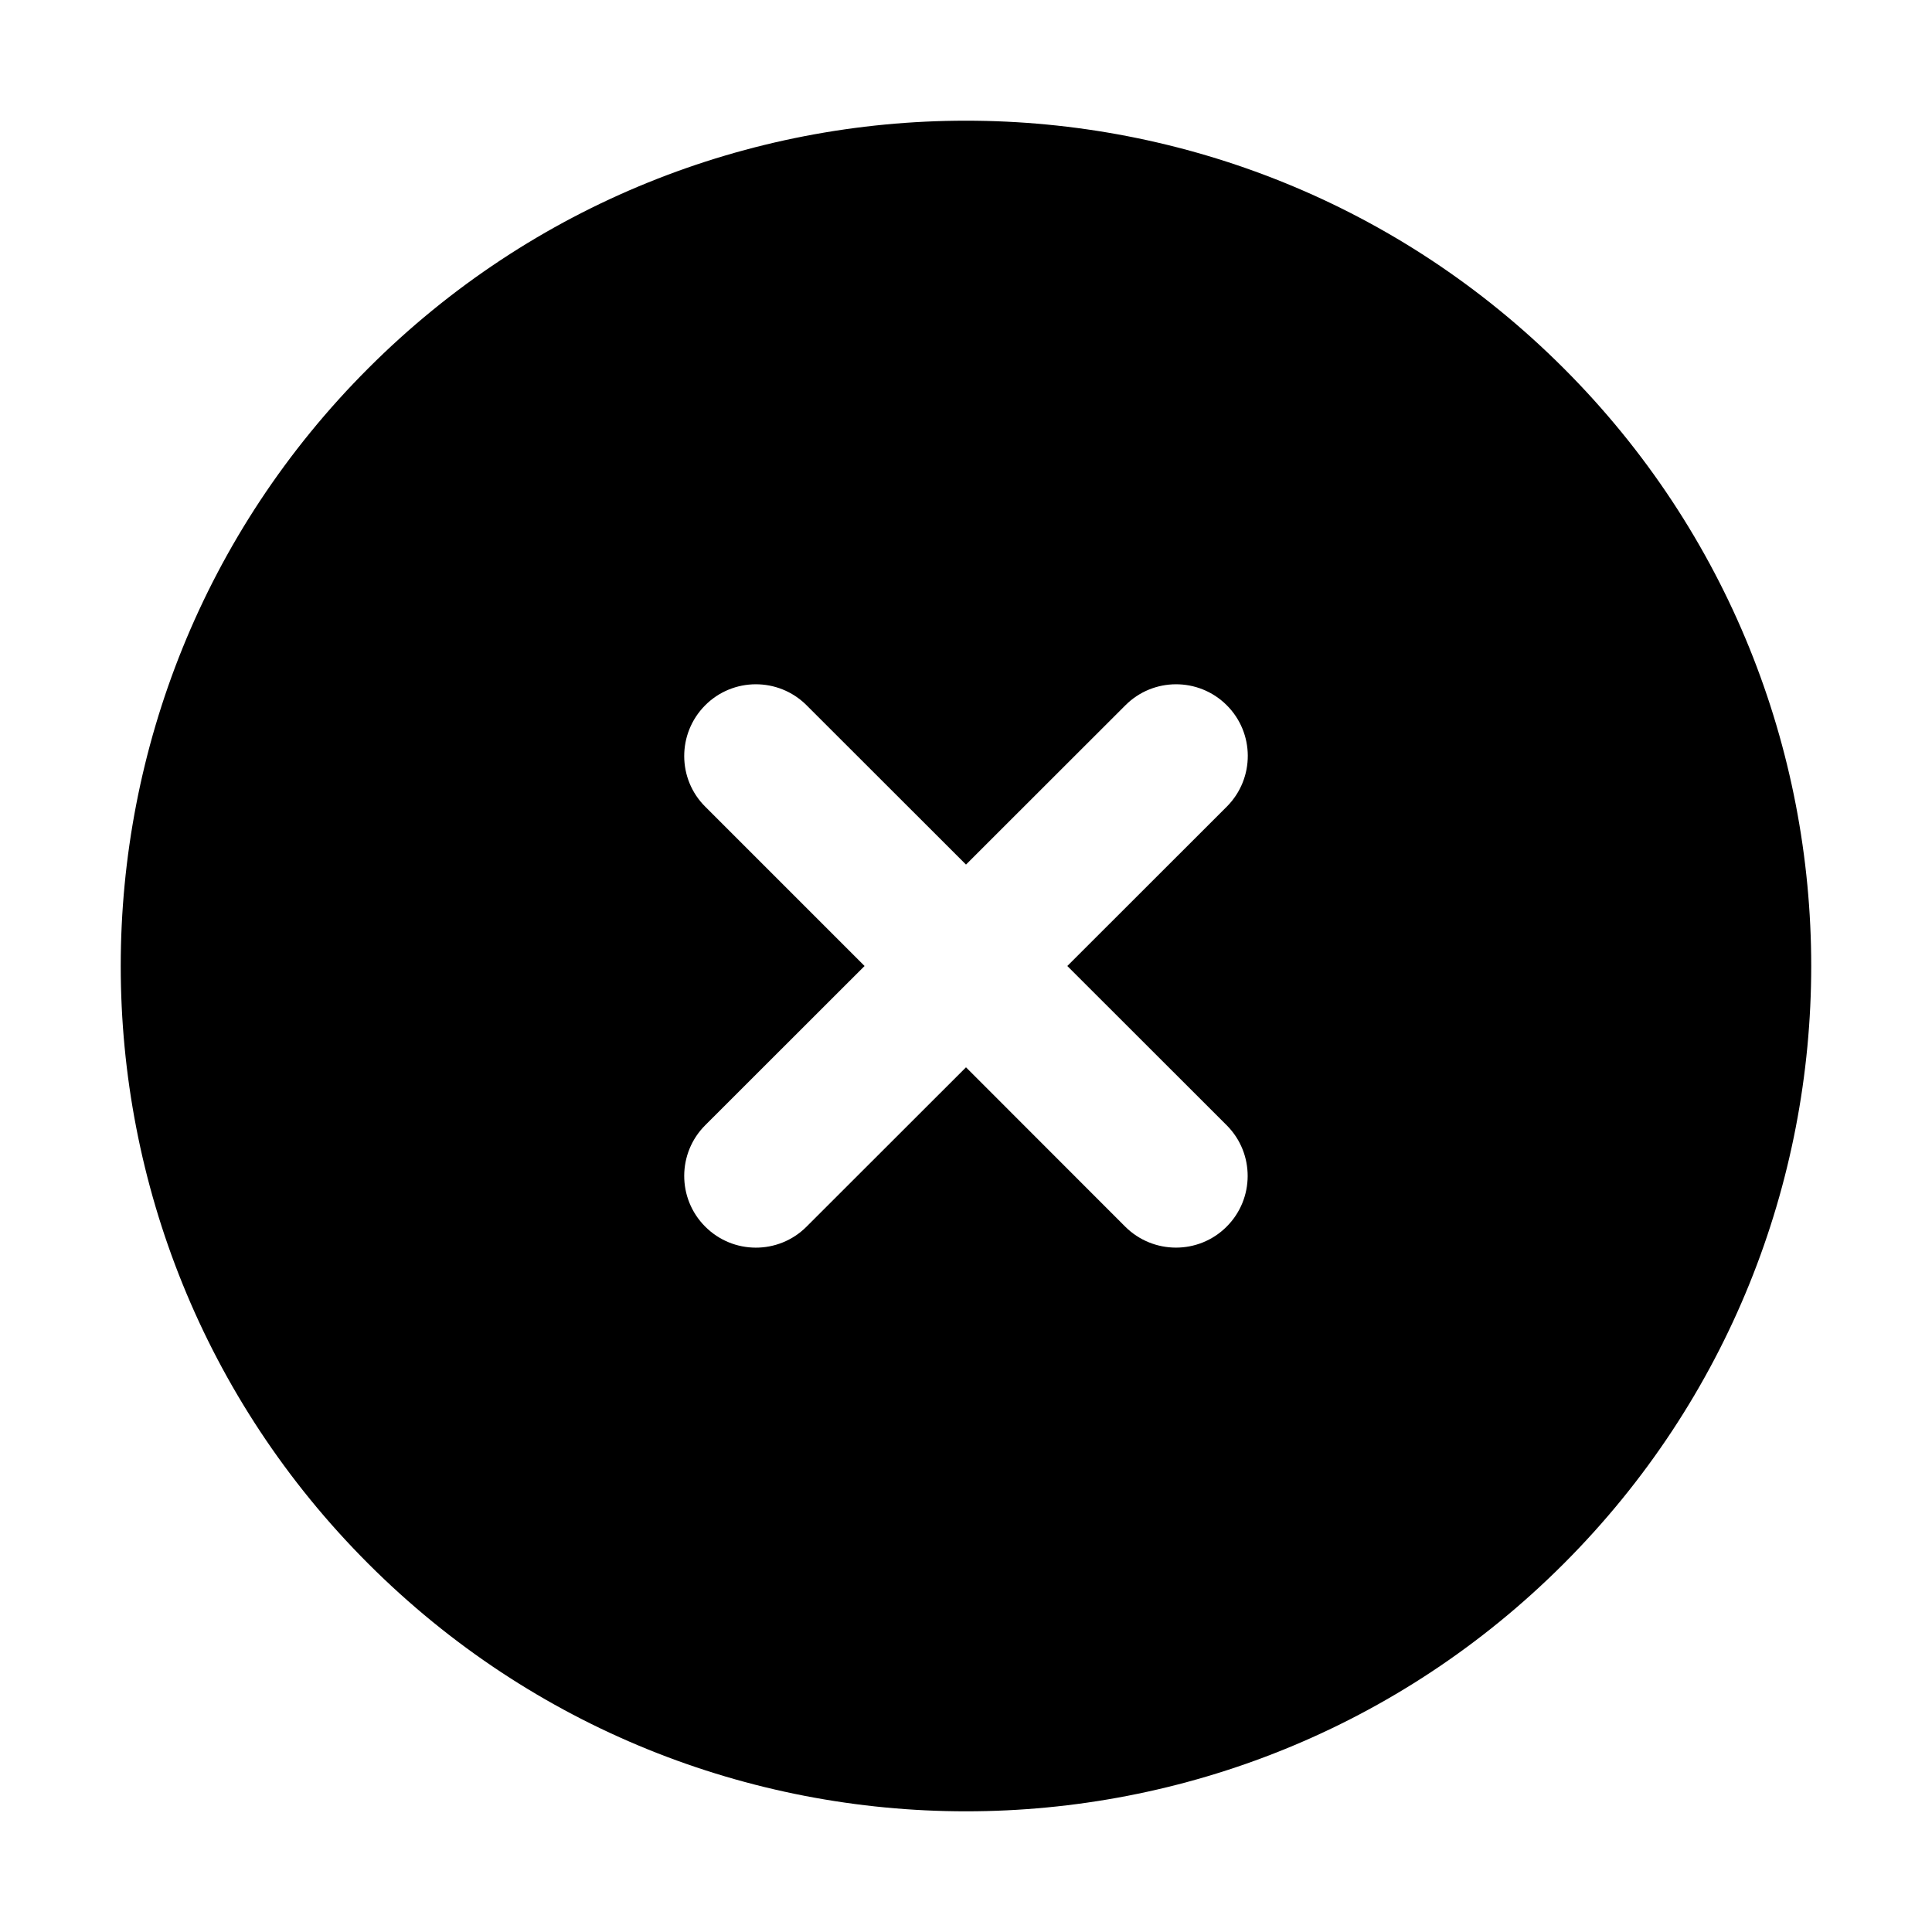
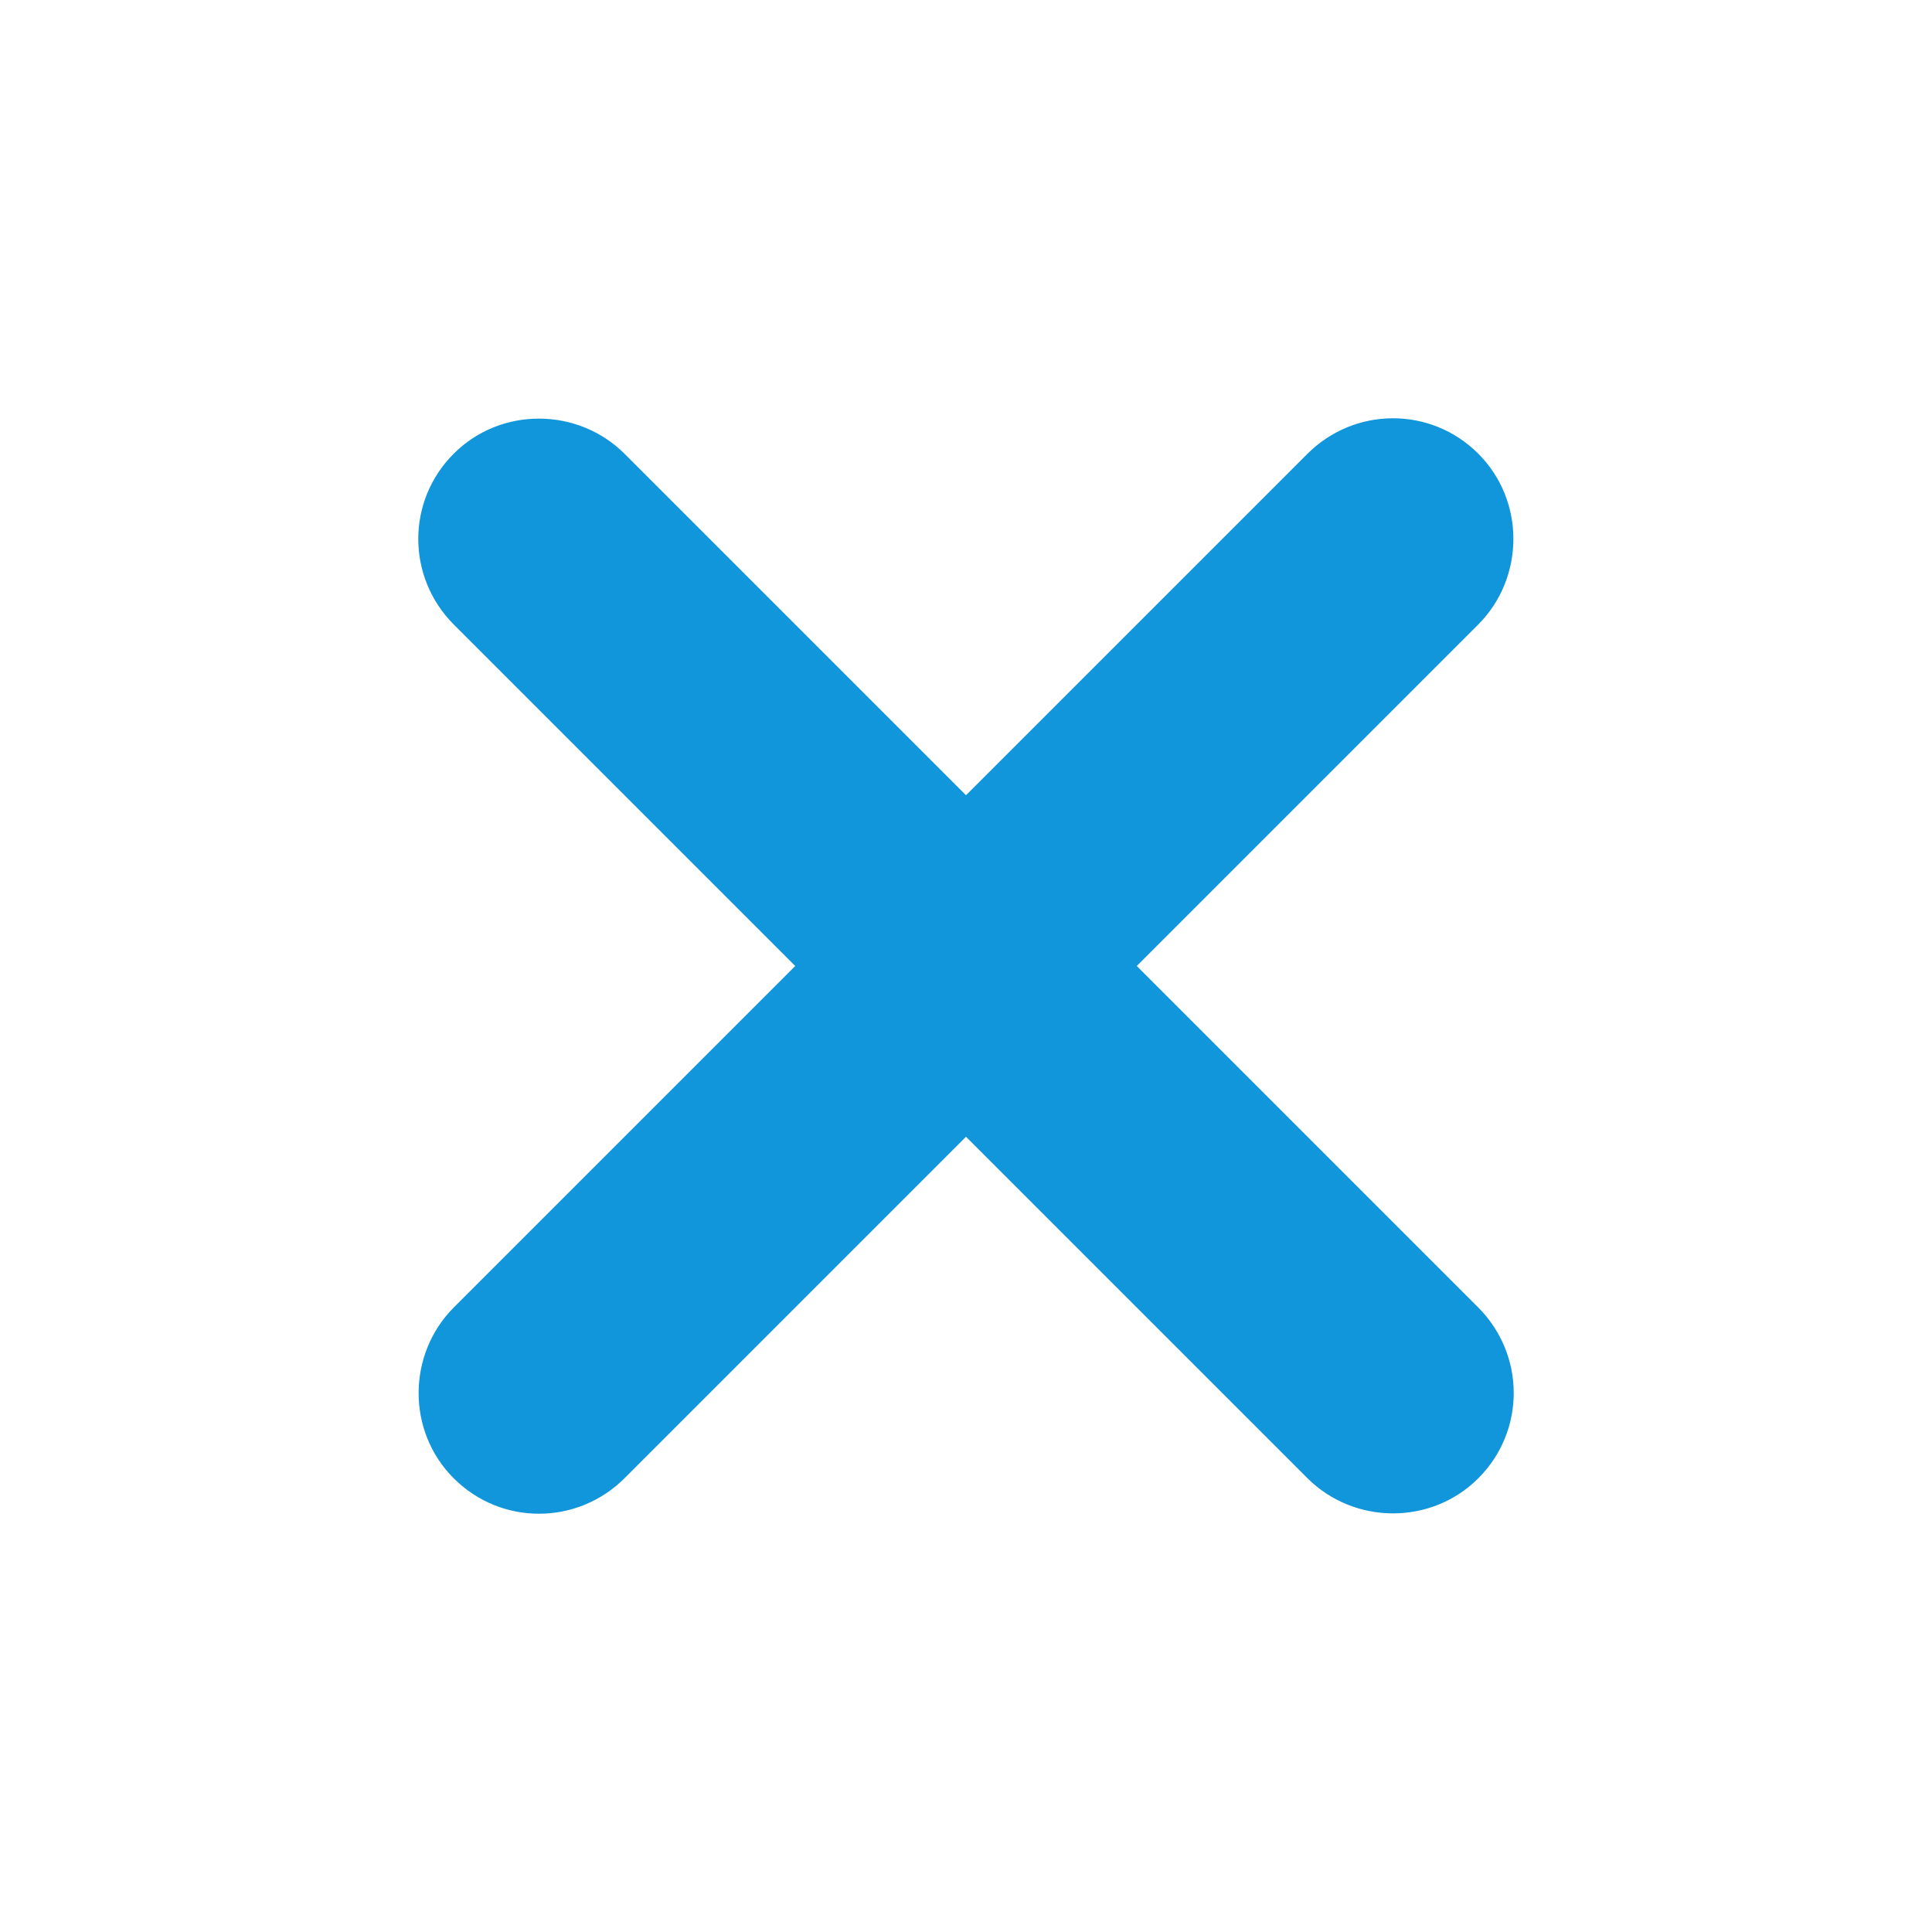
- <svg xmlns="http://www.w3.org/2000/svg" t="1659343530558" class="icon" viewBox="0 0 1024 1024" version="1.1" p-id="1049" width="200" height="200">
+ <svg xmlns="http://www.w3.org/2000/svg" t="1659343659644" class="icon" viewBox="0 0 1024 1024" version="1.1" p-id="1209" width="200" height="200">
  <defs>
    <style type="text/css">@font-face { font-family: feedback-iconfont; src: url("//at.alicdn.com/t/font_1031158_u69w8yhxdu.woff2?t=1630033759944") format("woff2"), url("//at.alicdn.com/t/font_1031158_u69w8yhxdu.woff?t=1630033759944") format("woff"), url("//at.alicdn.com/t/font_1031158_u69w8yhxdu.ttf?t=1630033759944") format("truetype"); }
</style>
  </defs>
-   <path d="M828.8 828.8c174.912-174.976 174.912-458.688 0-633.6-174.976-174.976-458.688-174.976-633.6 0-174.912 174.912-174.976 458.624 0 633.6C370.176 1003.776 653.888 1003.776 828.8 828.8zM373.824 427.584c-14.848-14.72-14.912-38.784-0.128-53.696 14.72-14.848 38.784-14.976 53.696-0.192L512 458.24l84.416-84.352c14.72-14.848 38.784-14.976 53.696-0.192 14.912 14.784 14.976 38.784 0.256 53.696L565.696 512l84.608 84.544c14.72 14.848 14.656 38.912-0.256 53.696-14.848 14.784-38.912 14.656-53.696-0.128L512 565.696 427.392 650.24c-14.848 14.784-38.912 14.72-53.696-0.192C358.912 635.2 358.976 611.136 373.824 596.352L458.24 512 373.824 427.584z" p-id="1050" />
+   <path d="M512 421.49 331.093 240.583C306.351 215.842 265.465 215.477 240.471 240.471 215.303 265.639 215.528 306.037 240.583 331.093L421.49 512 240.583 692.907C215.842 717.649 215.477 758.535 240.471 783.529 265.639 808.697 306.037 808.472 331.093 783.417L512 602.51 692.907 783.417C717.649 808.158 758.535 808.523 783.529 783.529 808.697 758.361 808.472 717.963 783.417 692.907L602.51 512 783.417 331.093C808.158 306.351 808.523 265.465 783.529 240.471 758.361 215.303 717.963 215.528 692.907 240.583L512 421.49Z" p-id="1210" fill="#1296db" />
</svg>
